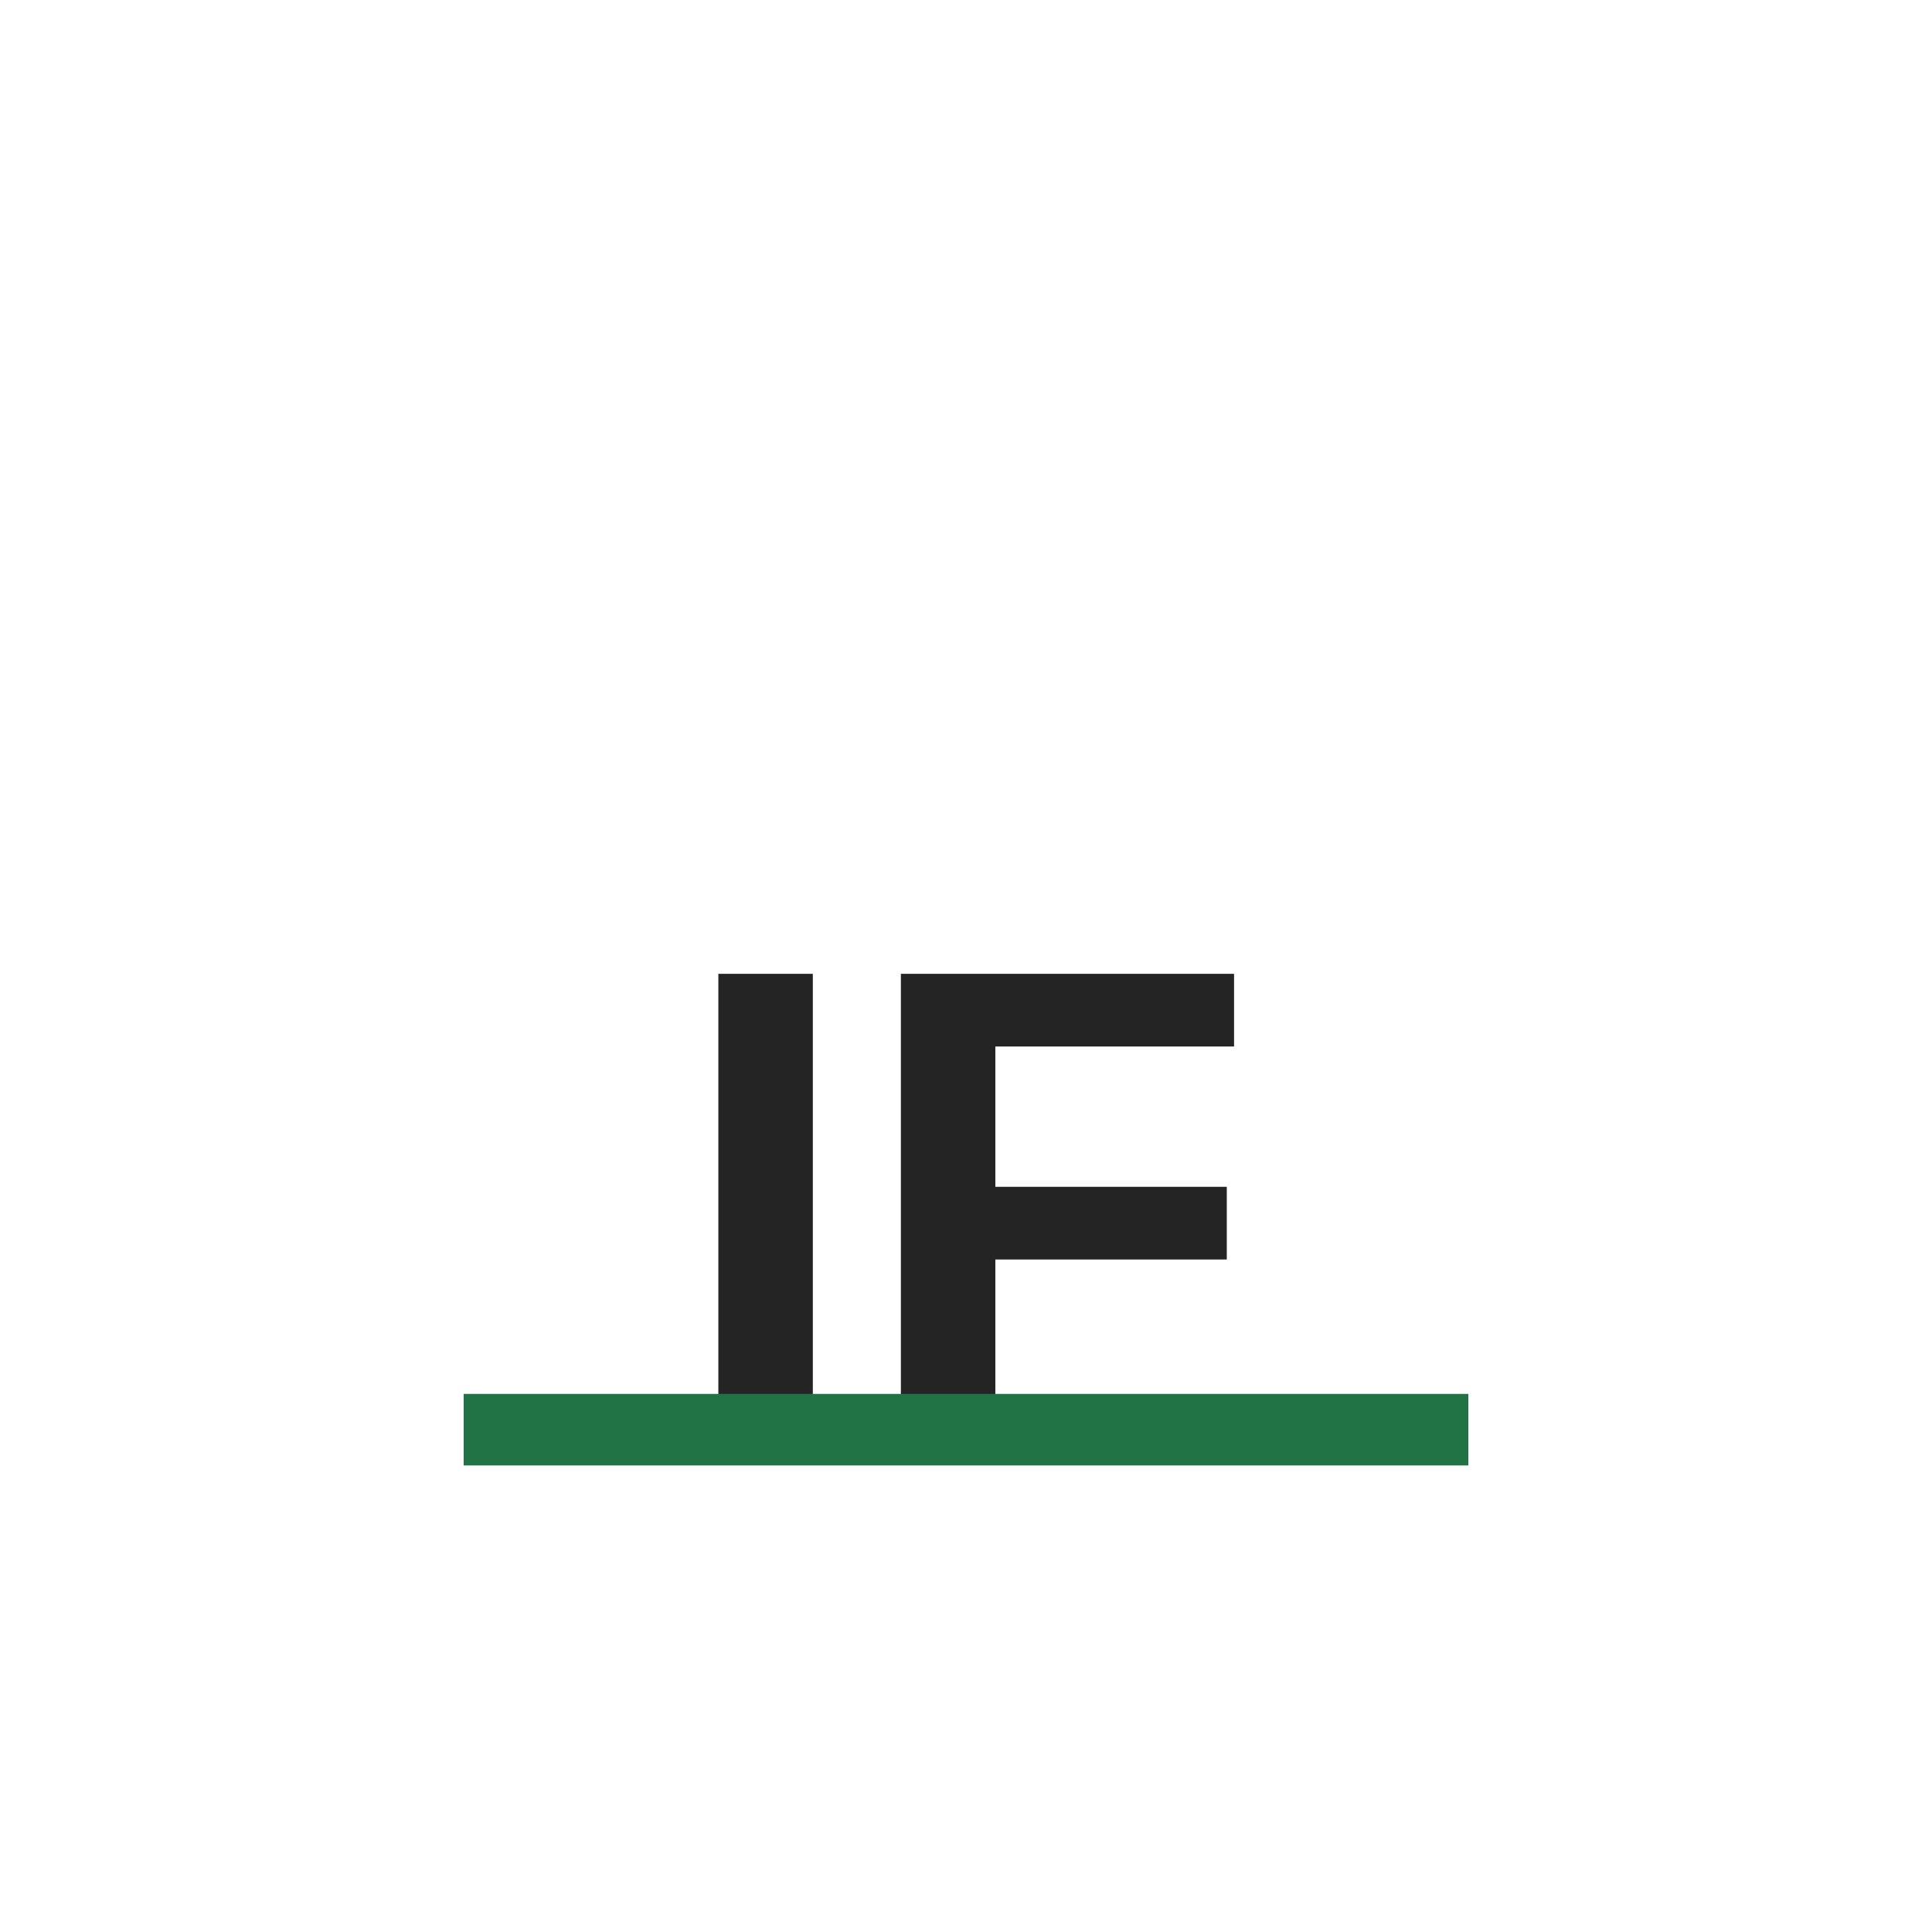
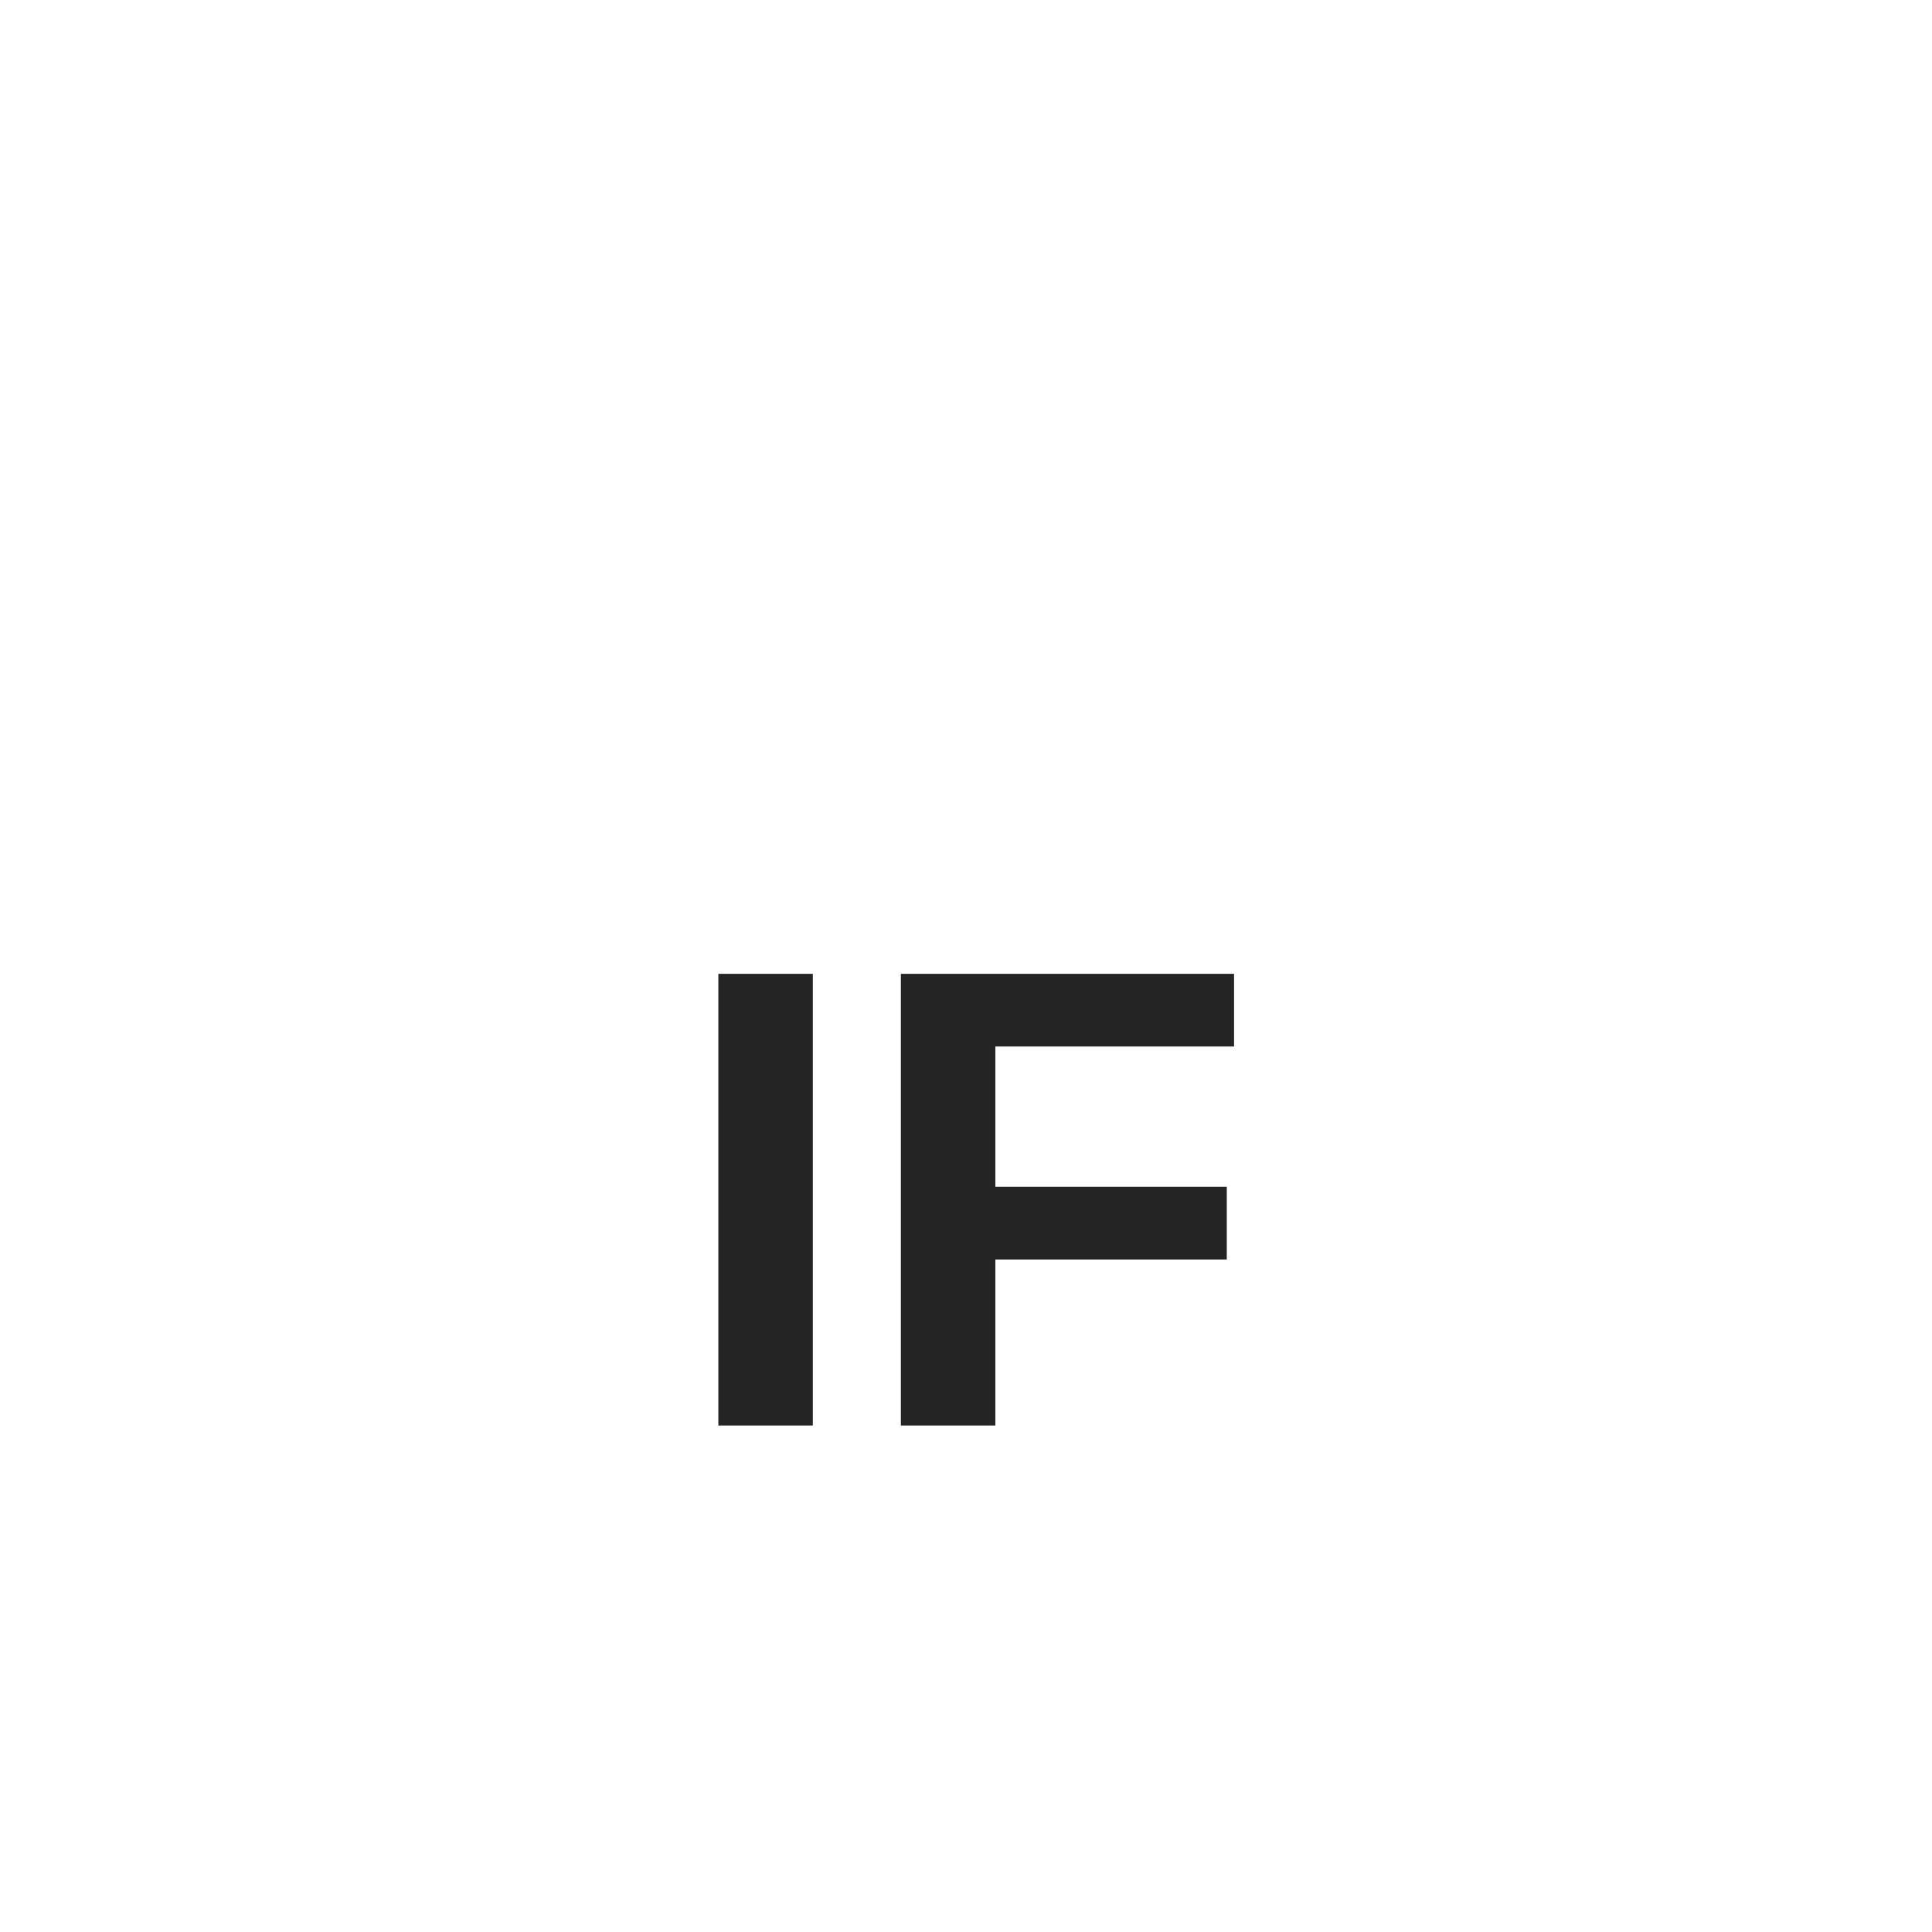
<svg xmlns="http://www.w3.org/2000/svg" width="54" height="54" viewBox="0 0 54 54" role="img" aria-label="Logical">
  <rect width="54" height="54" fill="none" />
  <g>
    <text x="27" y="33.48" text-anchor="middle" font-size="18.36" fill="#242424" font-family="Segoe UI,Arial,sans-serif" font-weight="700" dominant-baseline="central">IF</text>
-     <path stroke="#217346" stroke-width="2" d="M12.96 39.96h28.08" />
  </g>
</svg>
